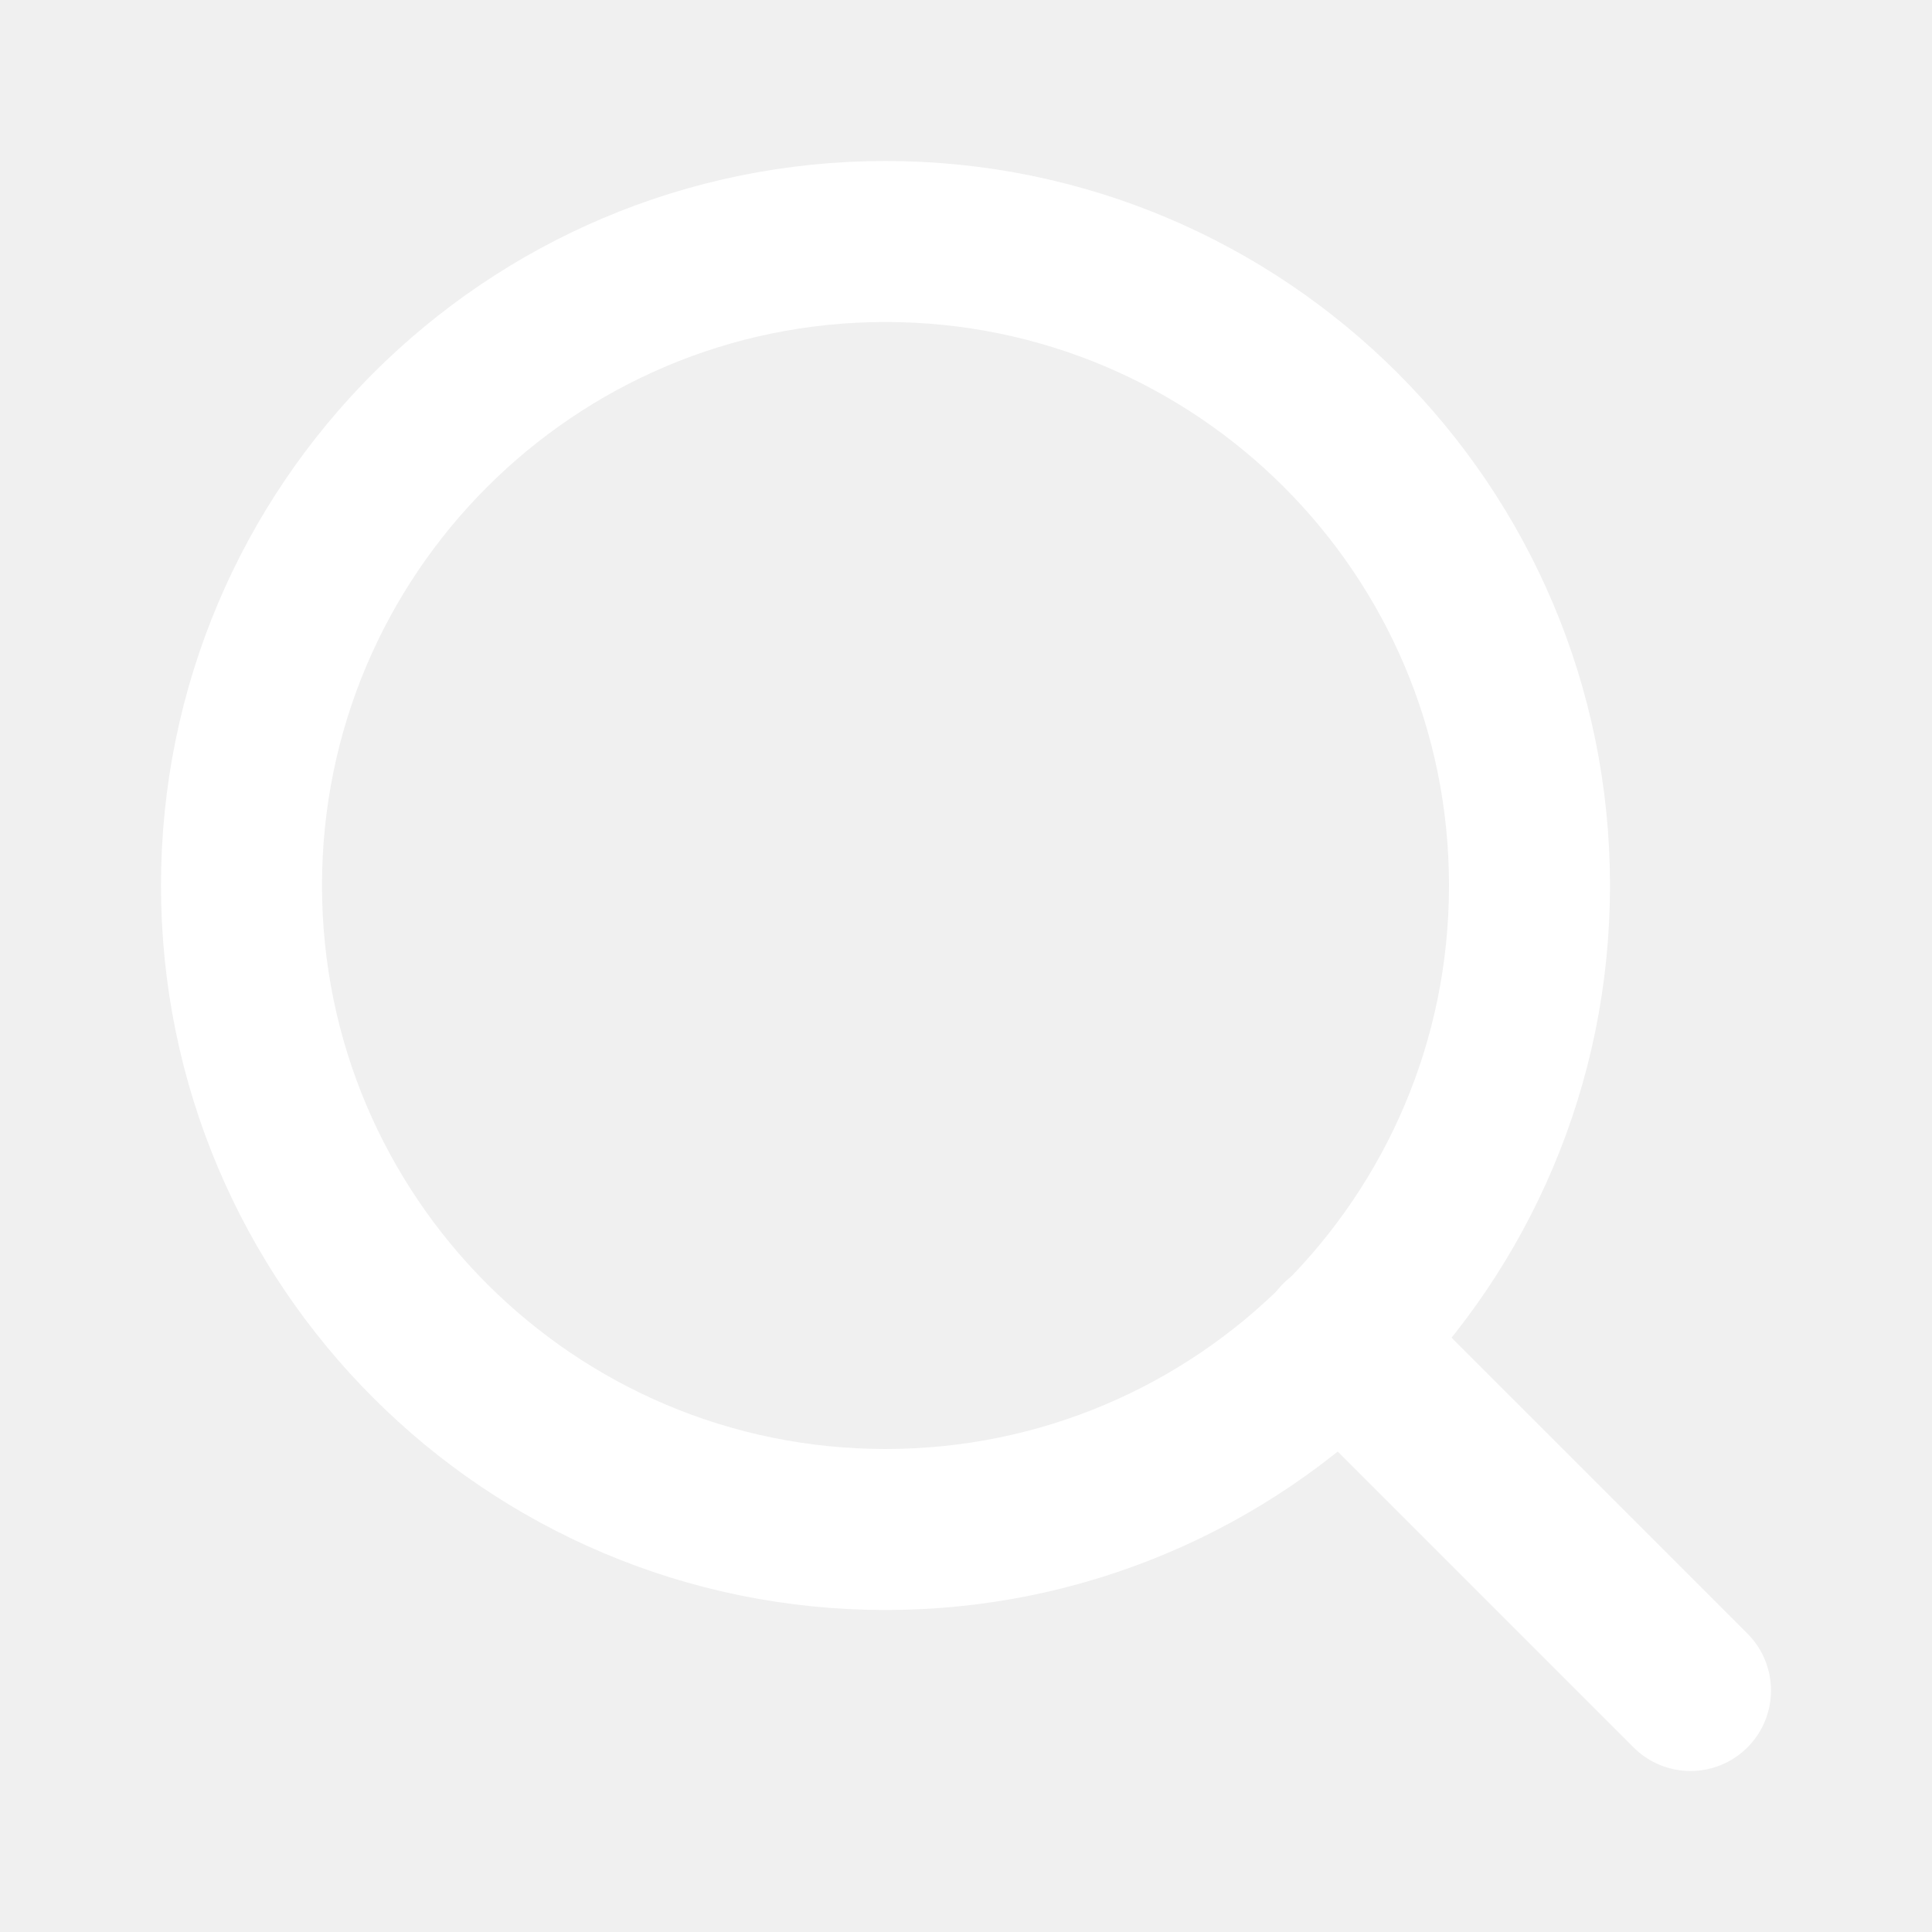
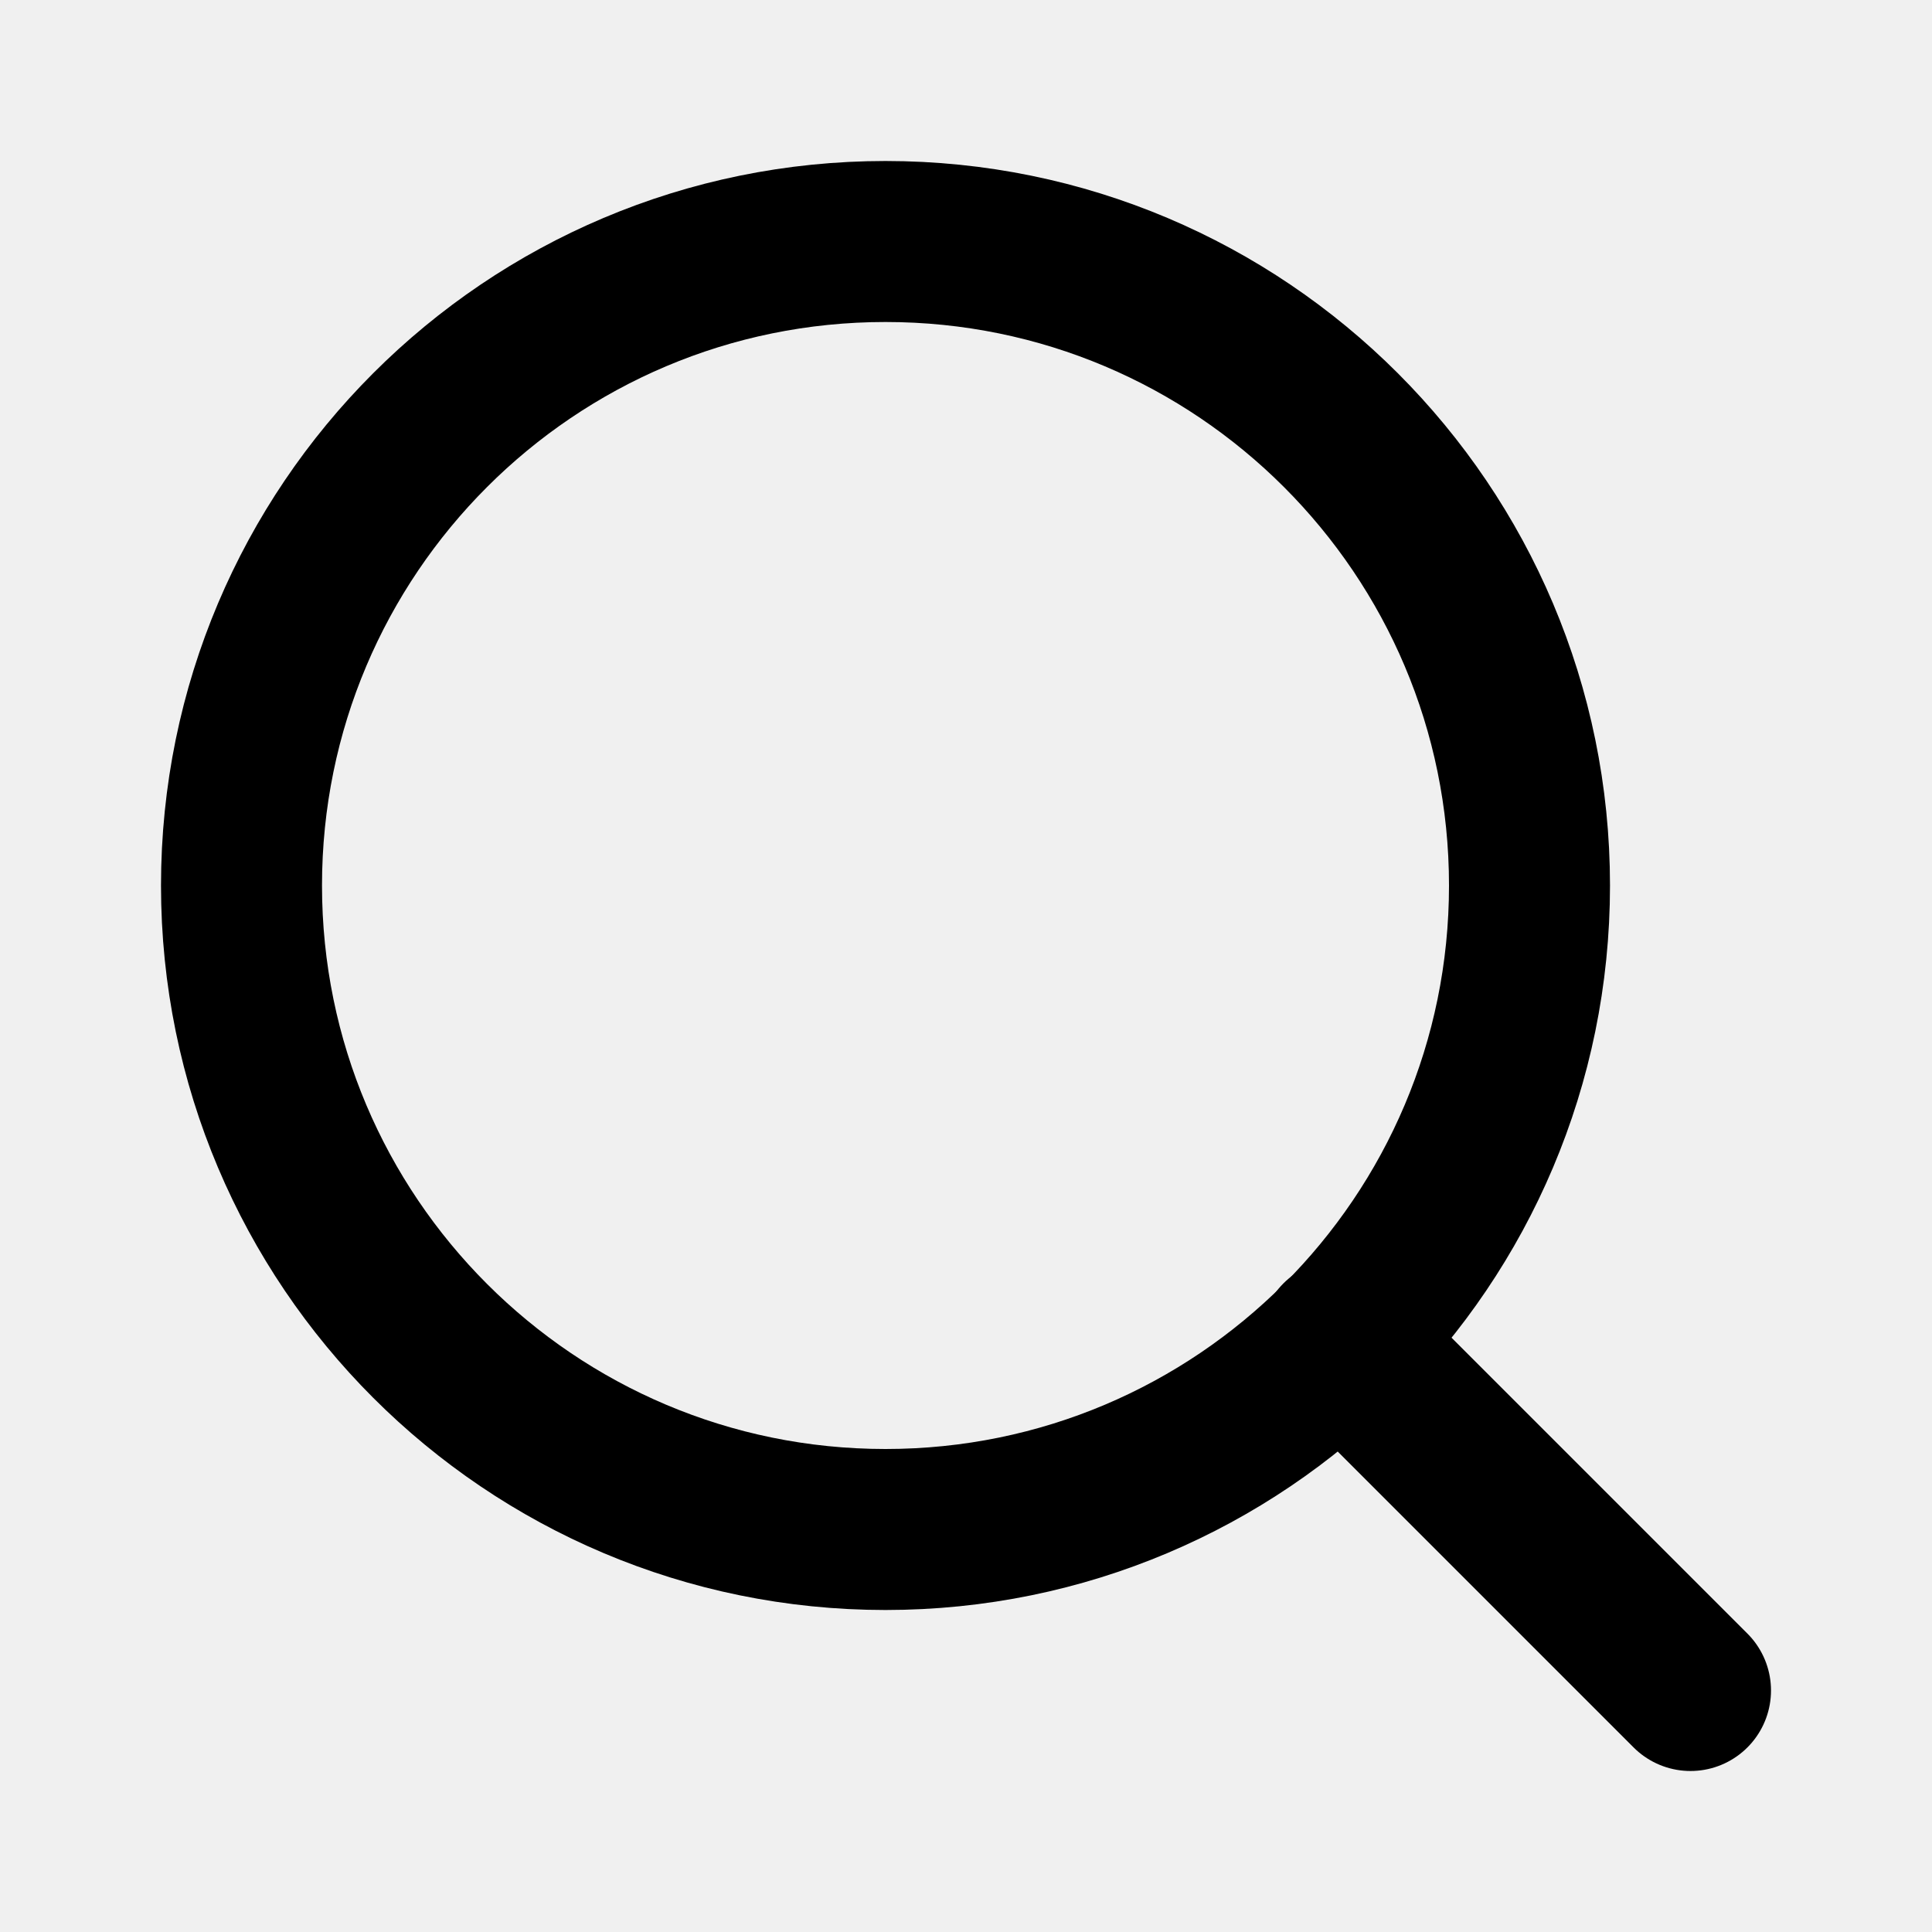
- <svg xmlns="http://www.w3.org/2000/svg" width="24" height="24" viewBox="0 0 24 24" fill="none">
-   <path d="M11 19C15.418 19 19 15.418 19 11C19 6.582 15.418 3 11 3C6.582 3 3 6.582 3 11C3 15.418 6.582 19 11 19Z" stroke="white" stroke-width="2" stroke-linecap="round" stroke-linejoin="round" />
-   <path d="M21 21L16.65 16.65" stroke="white" stroke-width="2" stroke-linecap="round" stroke-linejoin="round" />
+ <svg xmlns="http://www.w3.org/2000/svg" width="24" height="24" viewBox="0 0 24 24" fill="none" stroke="currentColor" stroke-width="2" stroke-linecap="round" stroke-linejoin="round" class="feather feather-search">
+   <circle cx="11" cy="11" r="8" />
+   <line x1="21" y1="21" x2="16.65" y2="16.65" />
</svg>
